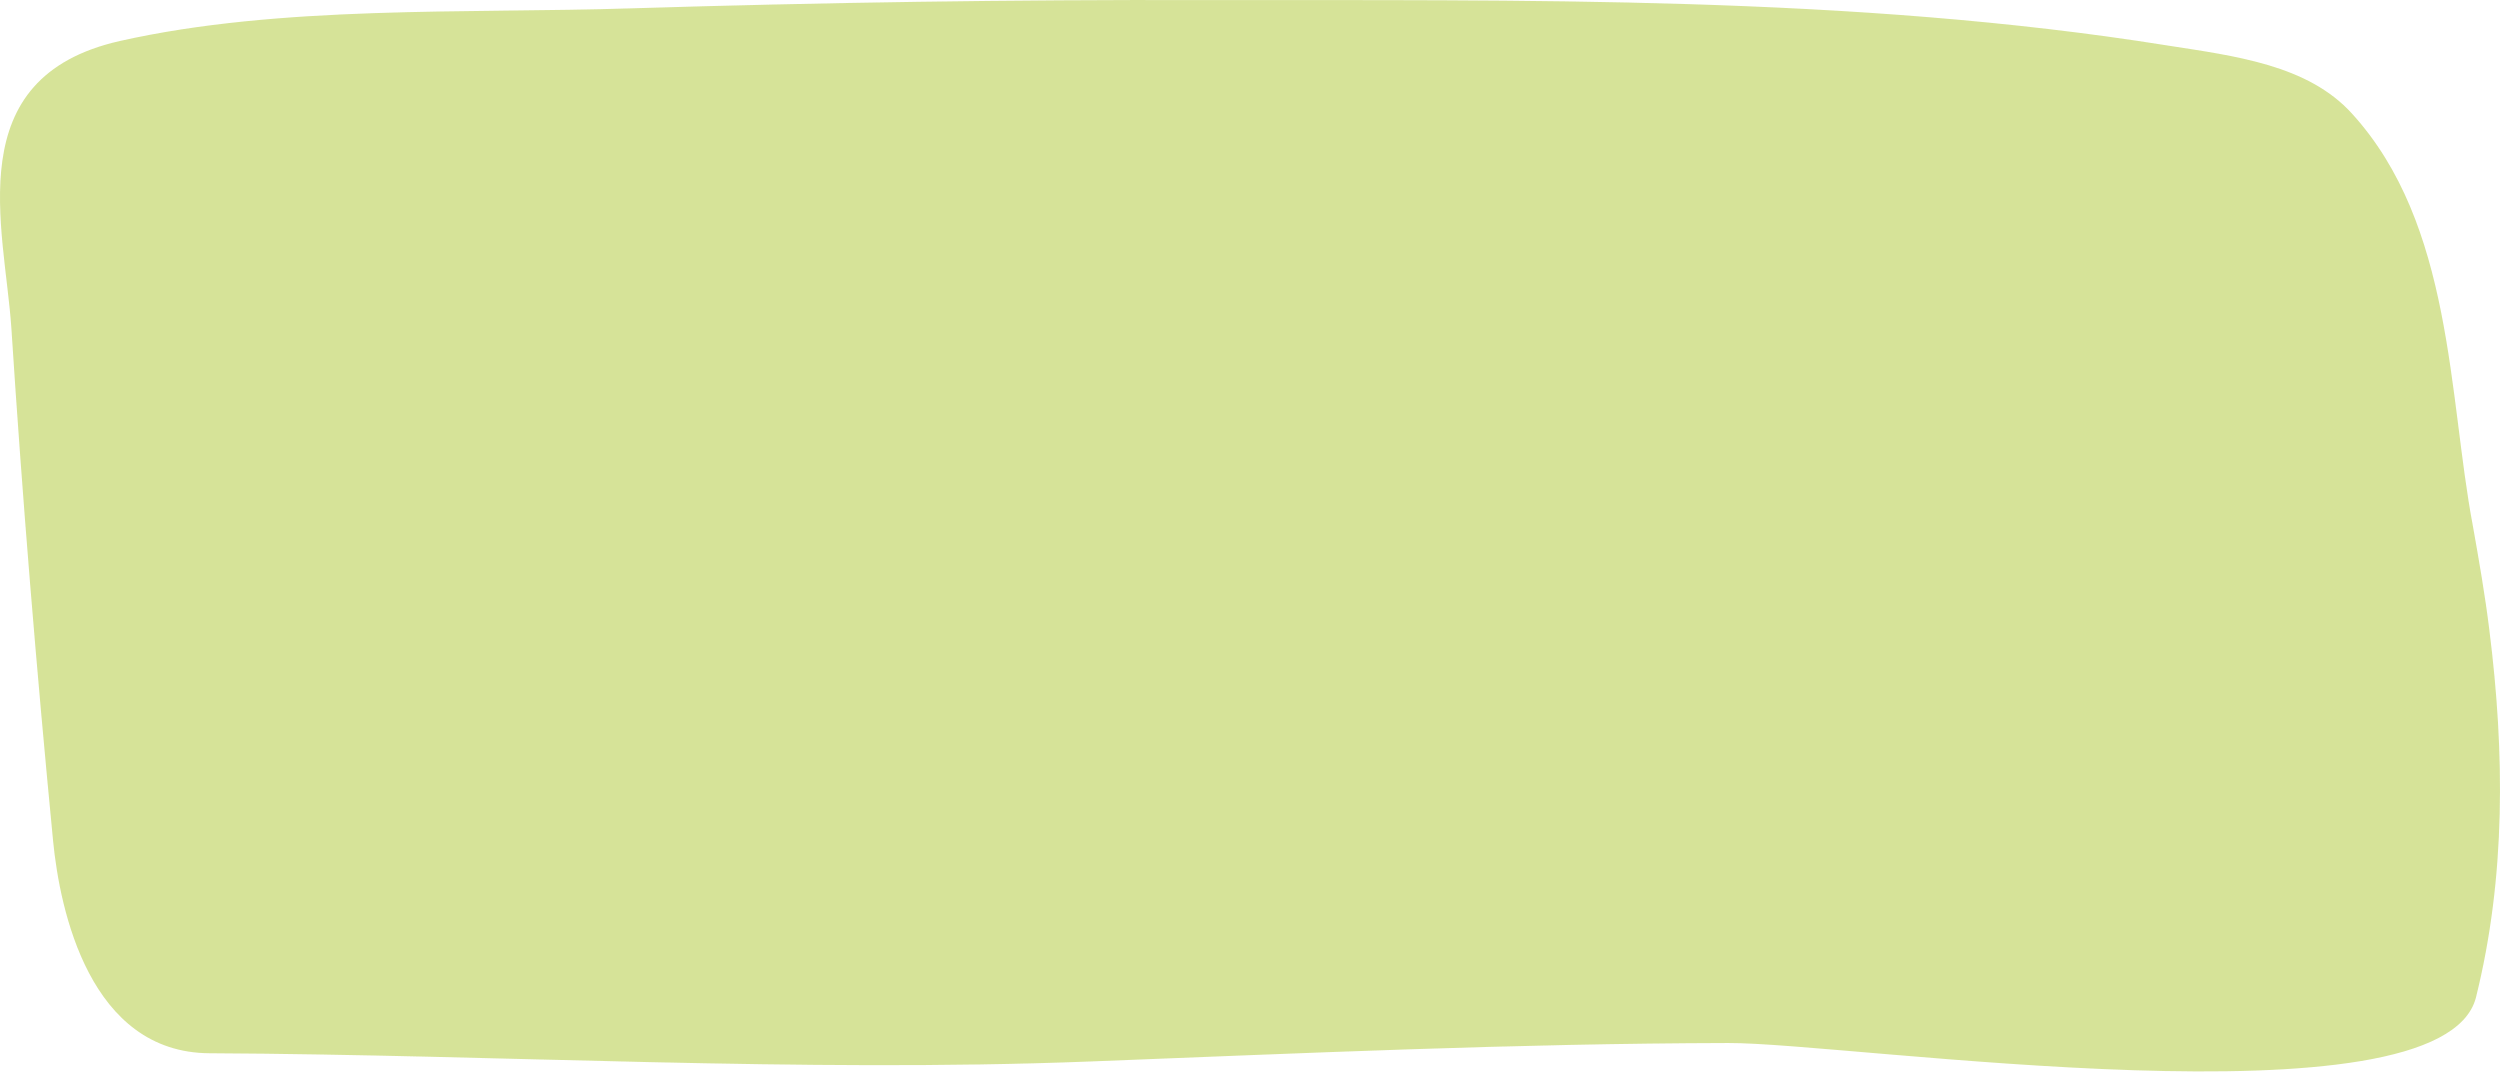
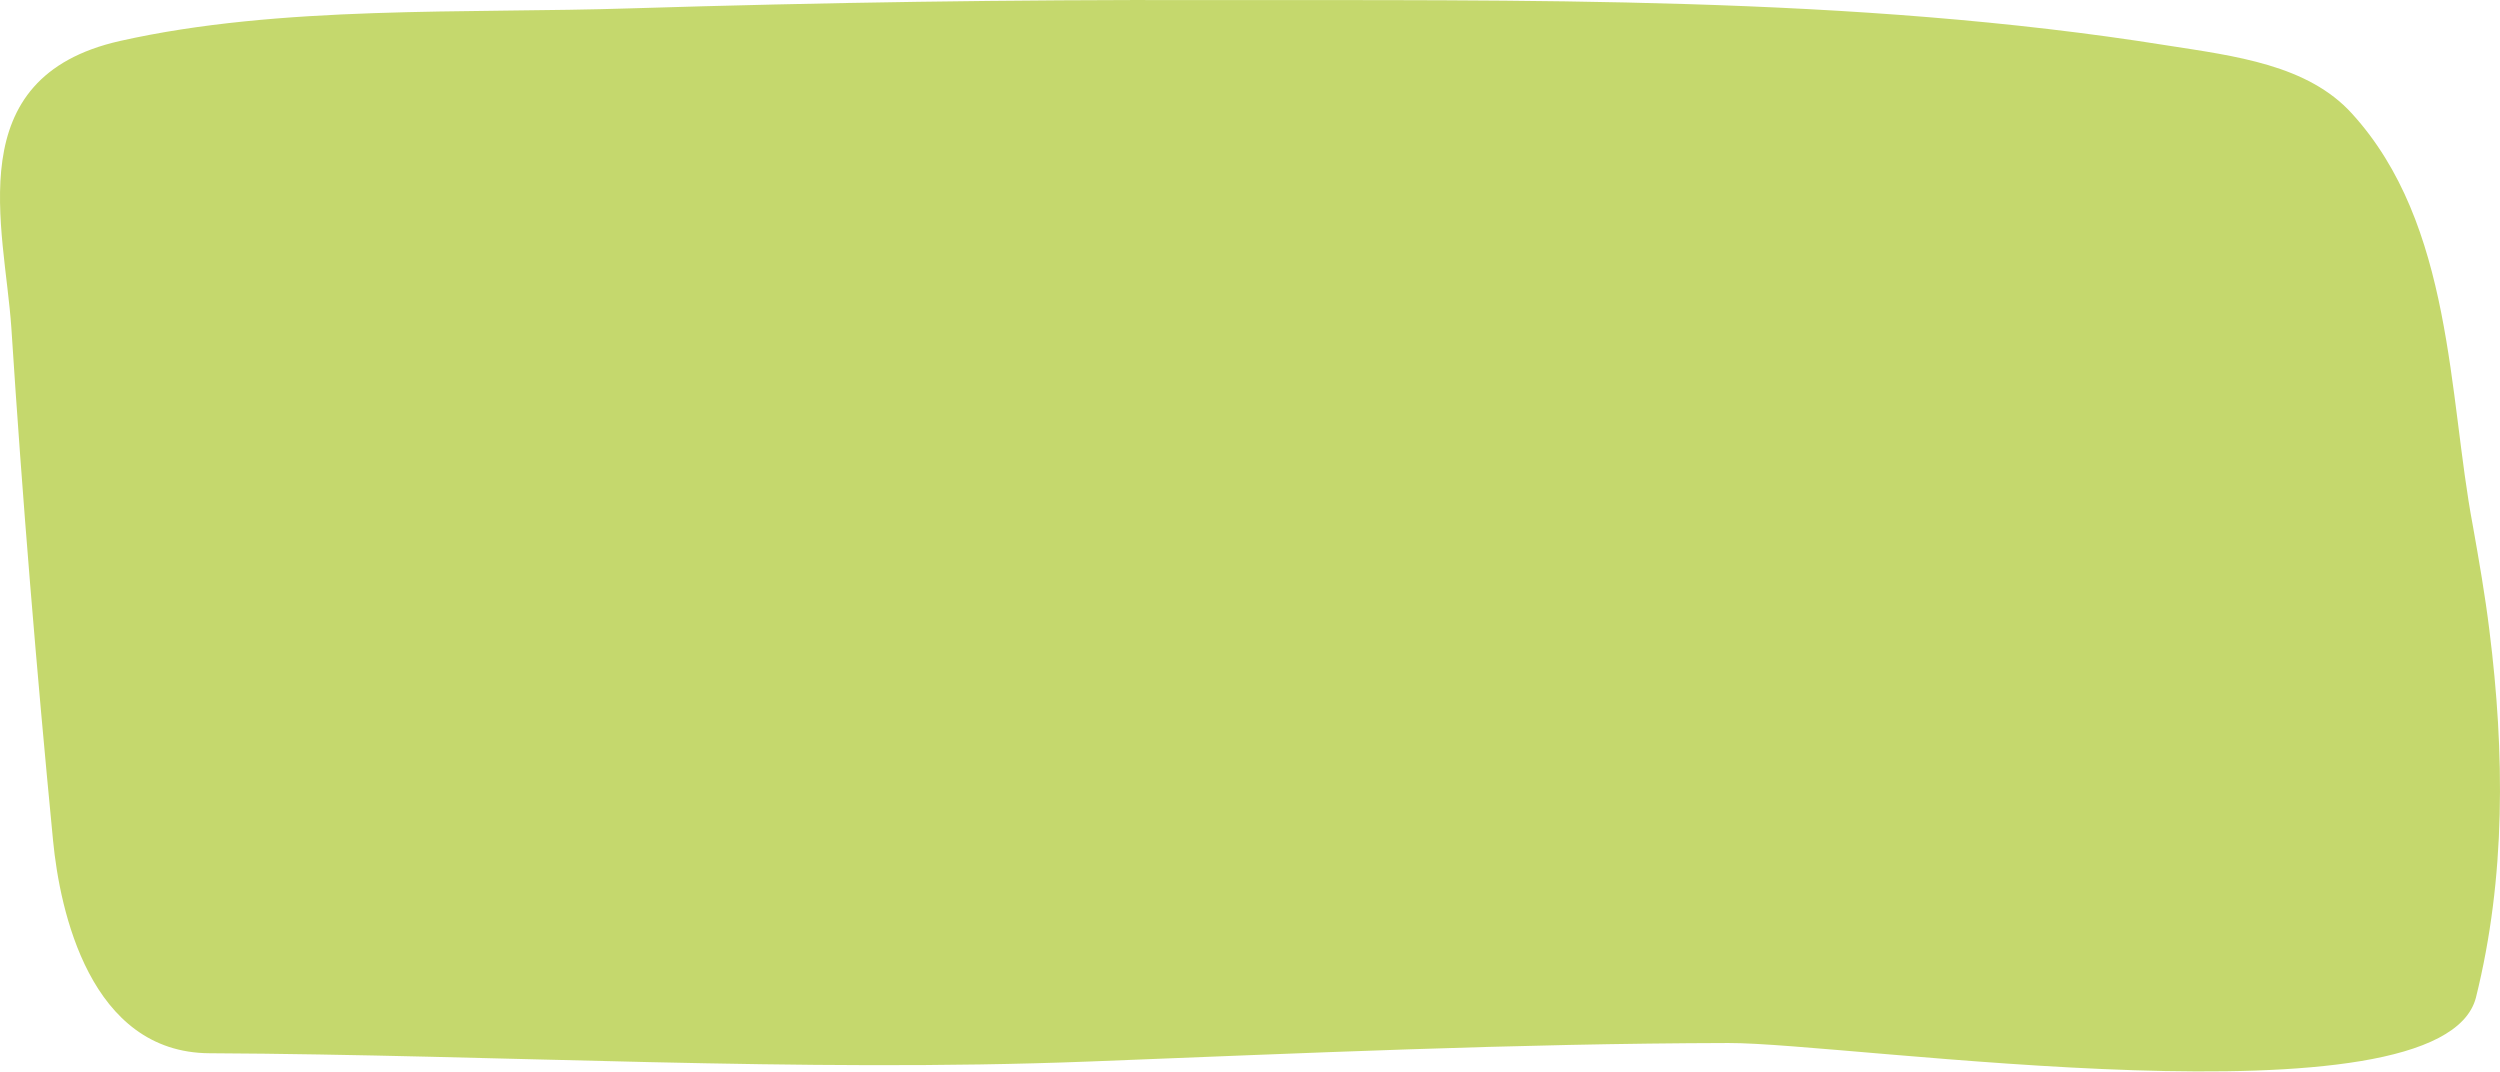
<svg xmlns="http://www.w3.org/2000/svg" width="175" height="75" viewBox="0 0 175 75" fill="none">
-   <path d="M174.258 44.129C173.958 41.674 173.528 39.218 173.098 36.797C171.38 27.693 171.724 15.724 164.636 7.949C161.543 4.539 156.474 3.925 151.663 3.175C129.711 -0.337 106.514 0.038 84.219 0.004C70.859 -0.03 57.542 0.174 44.225 0.583C32.627 0.958 19.61 0.345 8.398 2.868C-2.942 5.426 0.322 15.928 0.795 22.953C1.568 34.922 2.556 46.891 3.716 58.86C4.189 63.736 6.294 73.693 14.67 73.727C35.075 73.83 55.953 75.091 76.229 74.307C91.135 73.727 106.041 73.045 120.991 73.011C129.325 72.977 170.865 79.183 173.313 69.84C175.418 61.383 175.332 52.688 174.258 44.129Z" fill="#C5D86D" fill-opacity="0.7" />
+   <path d="M174.258 44.129C173.958 41.674 173.528 39.218 173.098 36.797C171.38 27.693 171.724 15.724 164.636 7.949C161.543 4.539 156.474 3.925 151.663 3.175C129.711 -0.337 106.514 0.038 84.219 0.004C70.859 -0.03 57.542 0.174 44.225 0.583C32.627 0.958 19.61 0.345 8.398 2.868C-2.942 5.426 0.322 15.928 0.795 22.953C1.568 34.922 2.556 46.891 3.716 58.86C4.189 63.736 6.294 73.693 14.67 73.727C35.075 73.83 55.953 75.091 76.229 74.307C91.135 73.727 106.041 73.045 120.991 73.011C129.325 72.977 170.865 79.183 173.313 69.84C175.418 61.383 175.332 52.688 174.258 44.129Z" fill="#C5D86D" fill-opacity="1" />
</svg>
